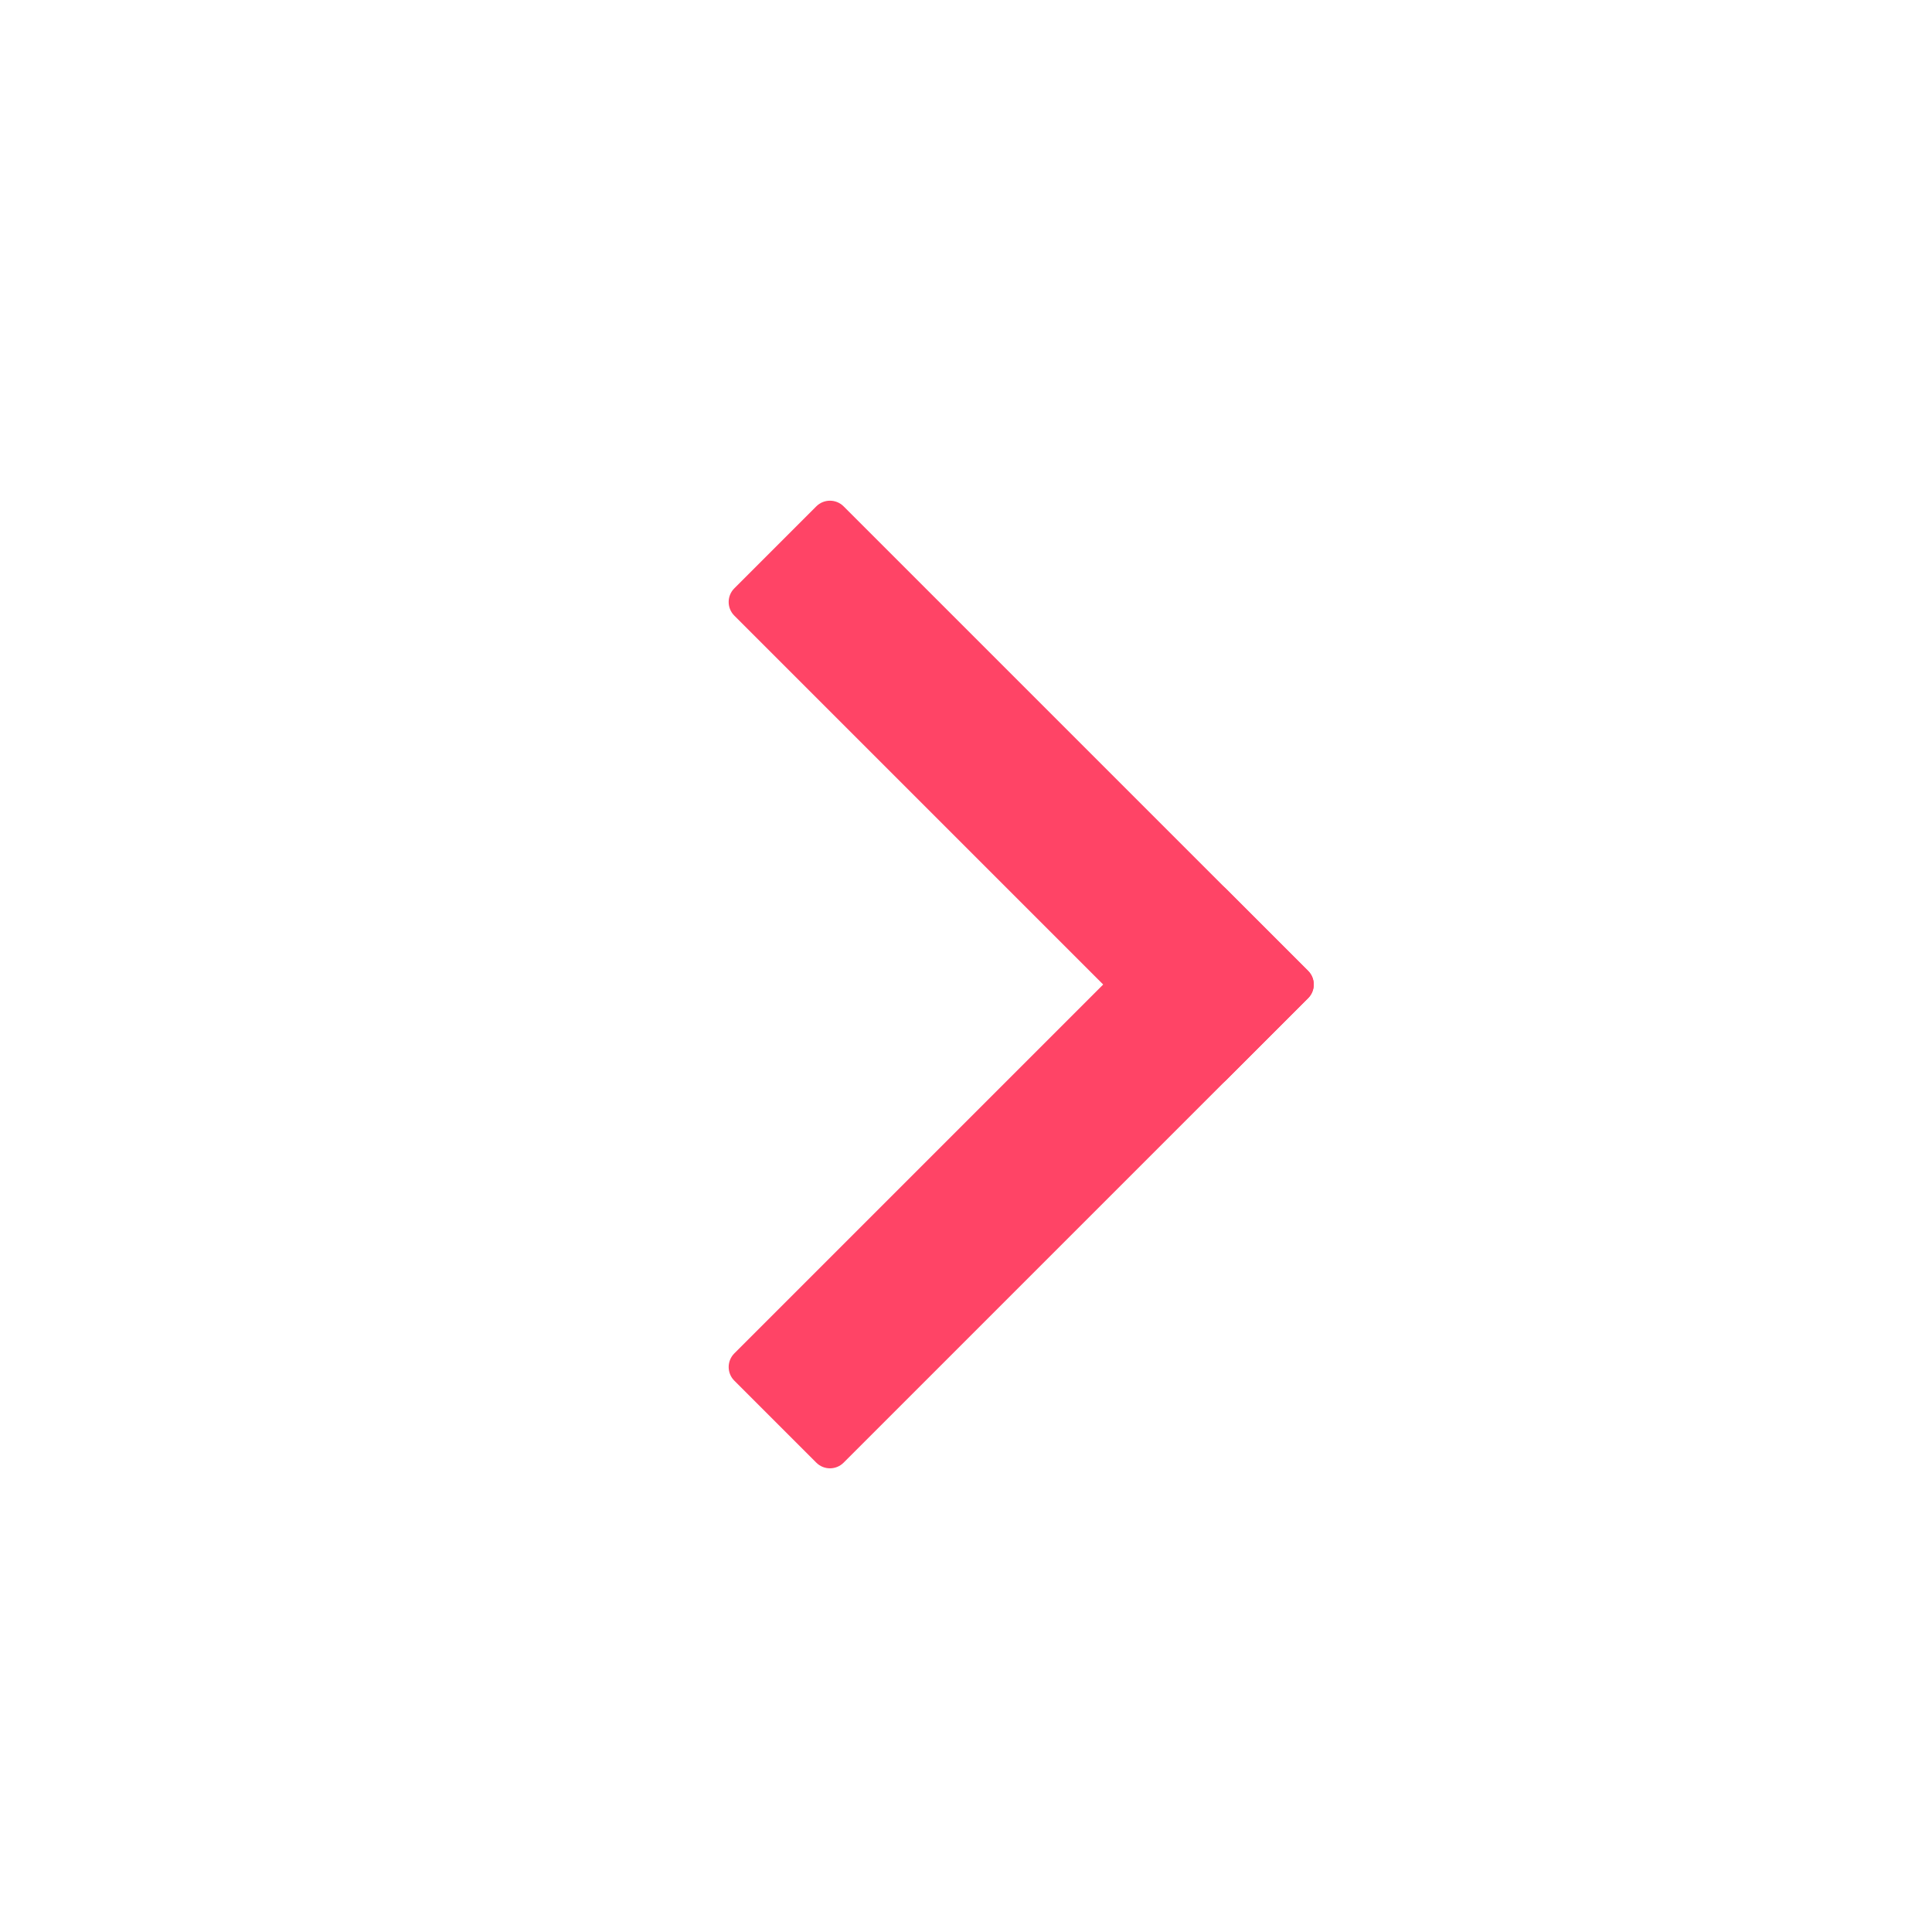
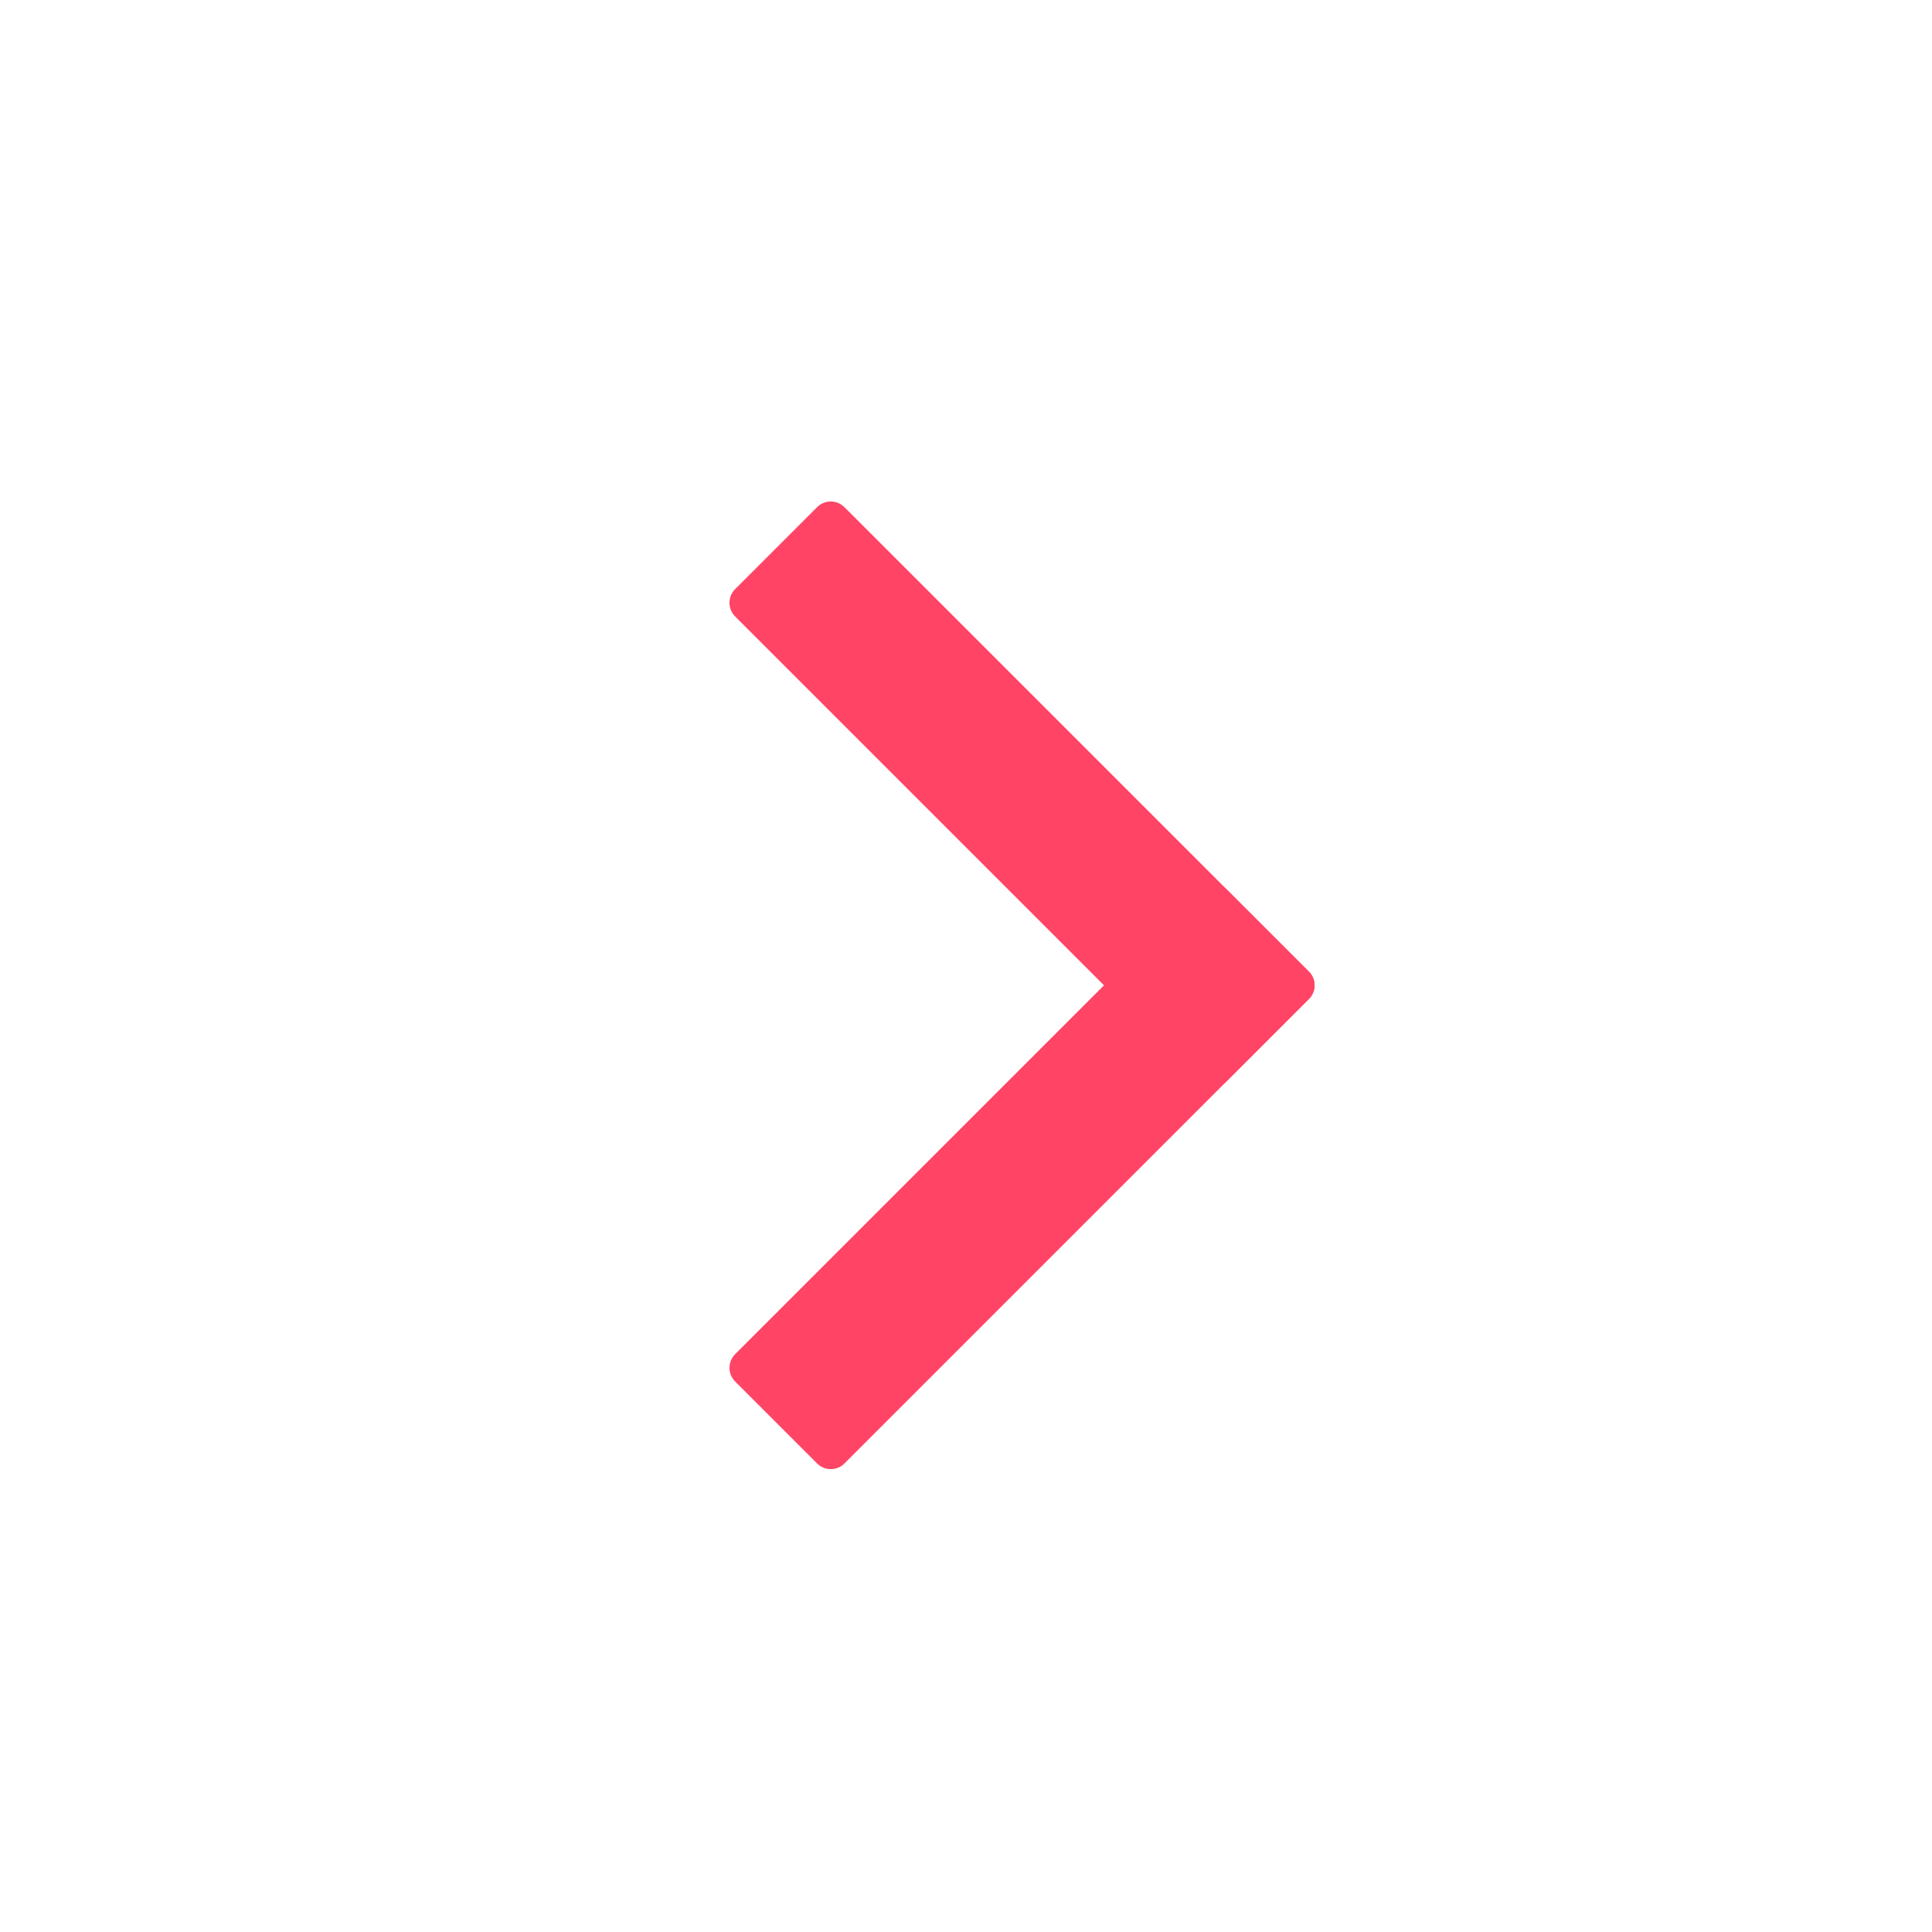
<svg xmlns="http://www.w3.org/2000/svg" viewBox="0 0 1000 1000">
-   <style>
-     .a {
-       fill: #f46;
-     }
-   </style>
-   <g>
-     <rect class="a" x="348.58" y="370.59" width="360" height="80" rx="10" ry="10" transform="translate(612.01 1074.68) rotate(-135)" />
-     <rect class="a" x="348.58" y="568.58" width="360" height="80" rx="10" ry="10" transform="translate(-275.51 552.01) rotate(-45)" />
-   </g>
+   <style>.a{fill:#f46}</style>
+   <rect class="a" x="349" y="371" width="360" height="80" rx="10" ry="10" transform="rotate(-135 529 411)" />
+   <rect class="a" x="349" y="569" width="360" height="80" rx="10" ry="10" transform="rotate(-45 529 609)" />
</svg>
